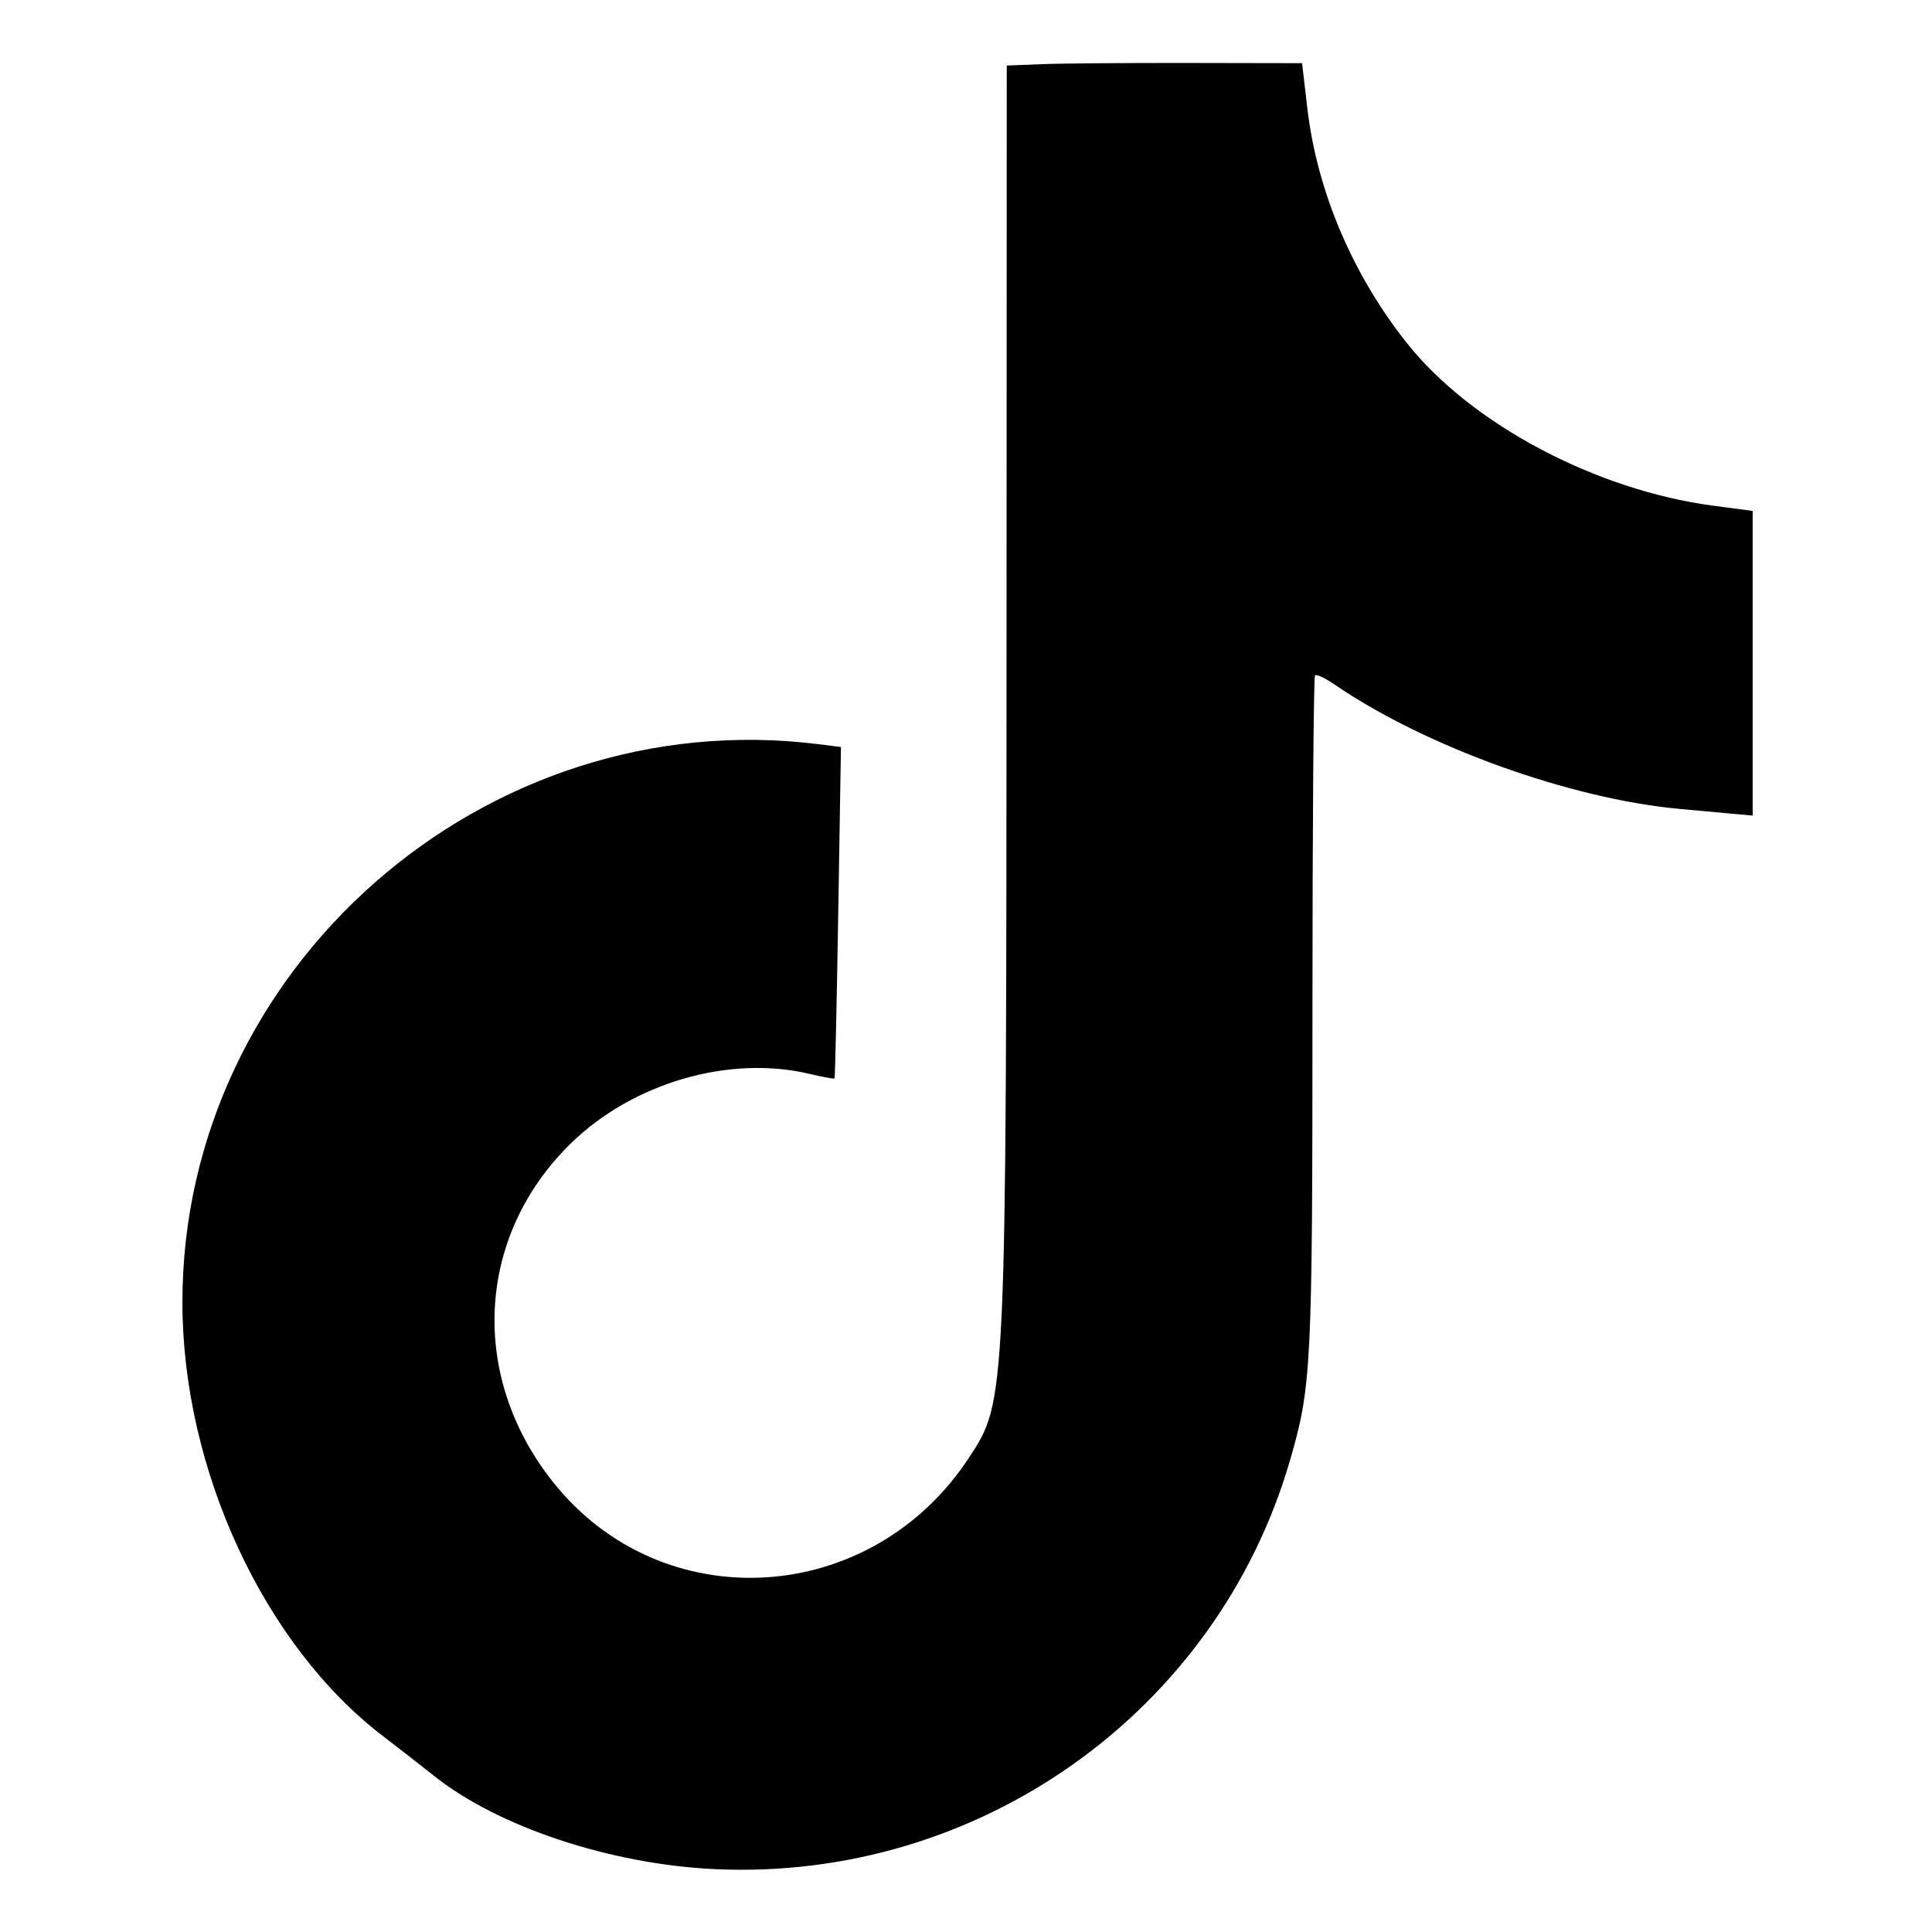
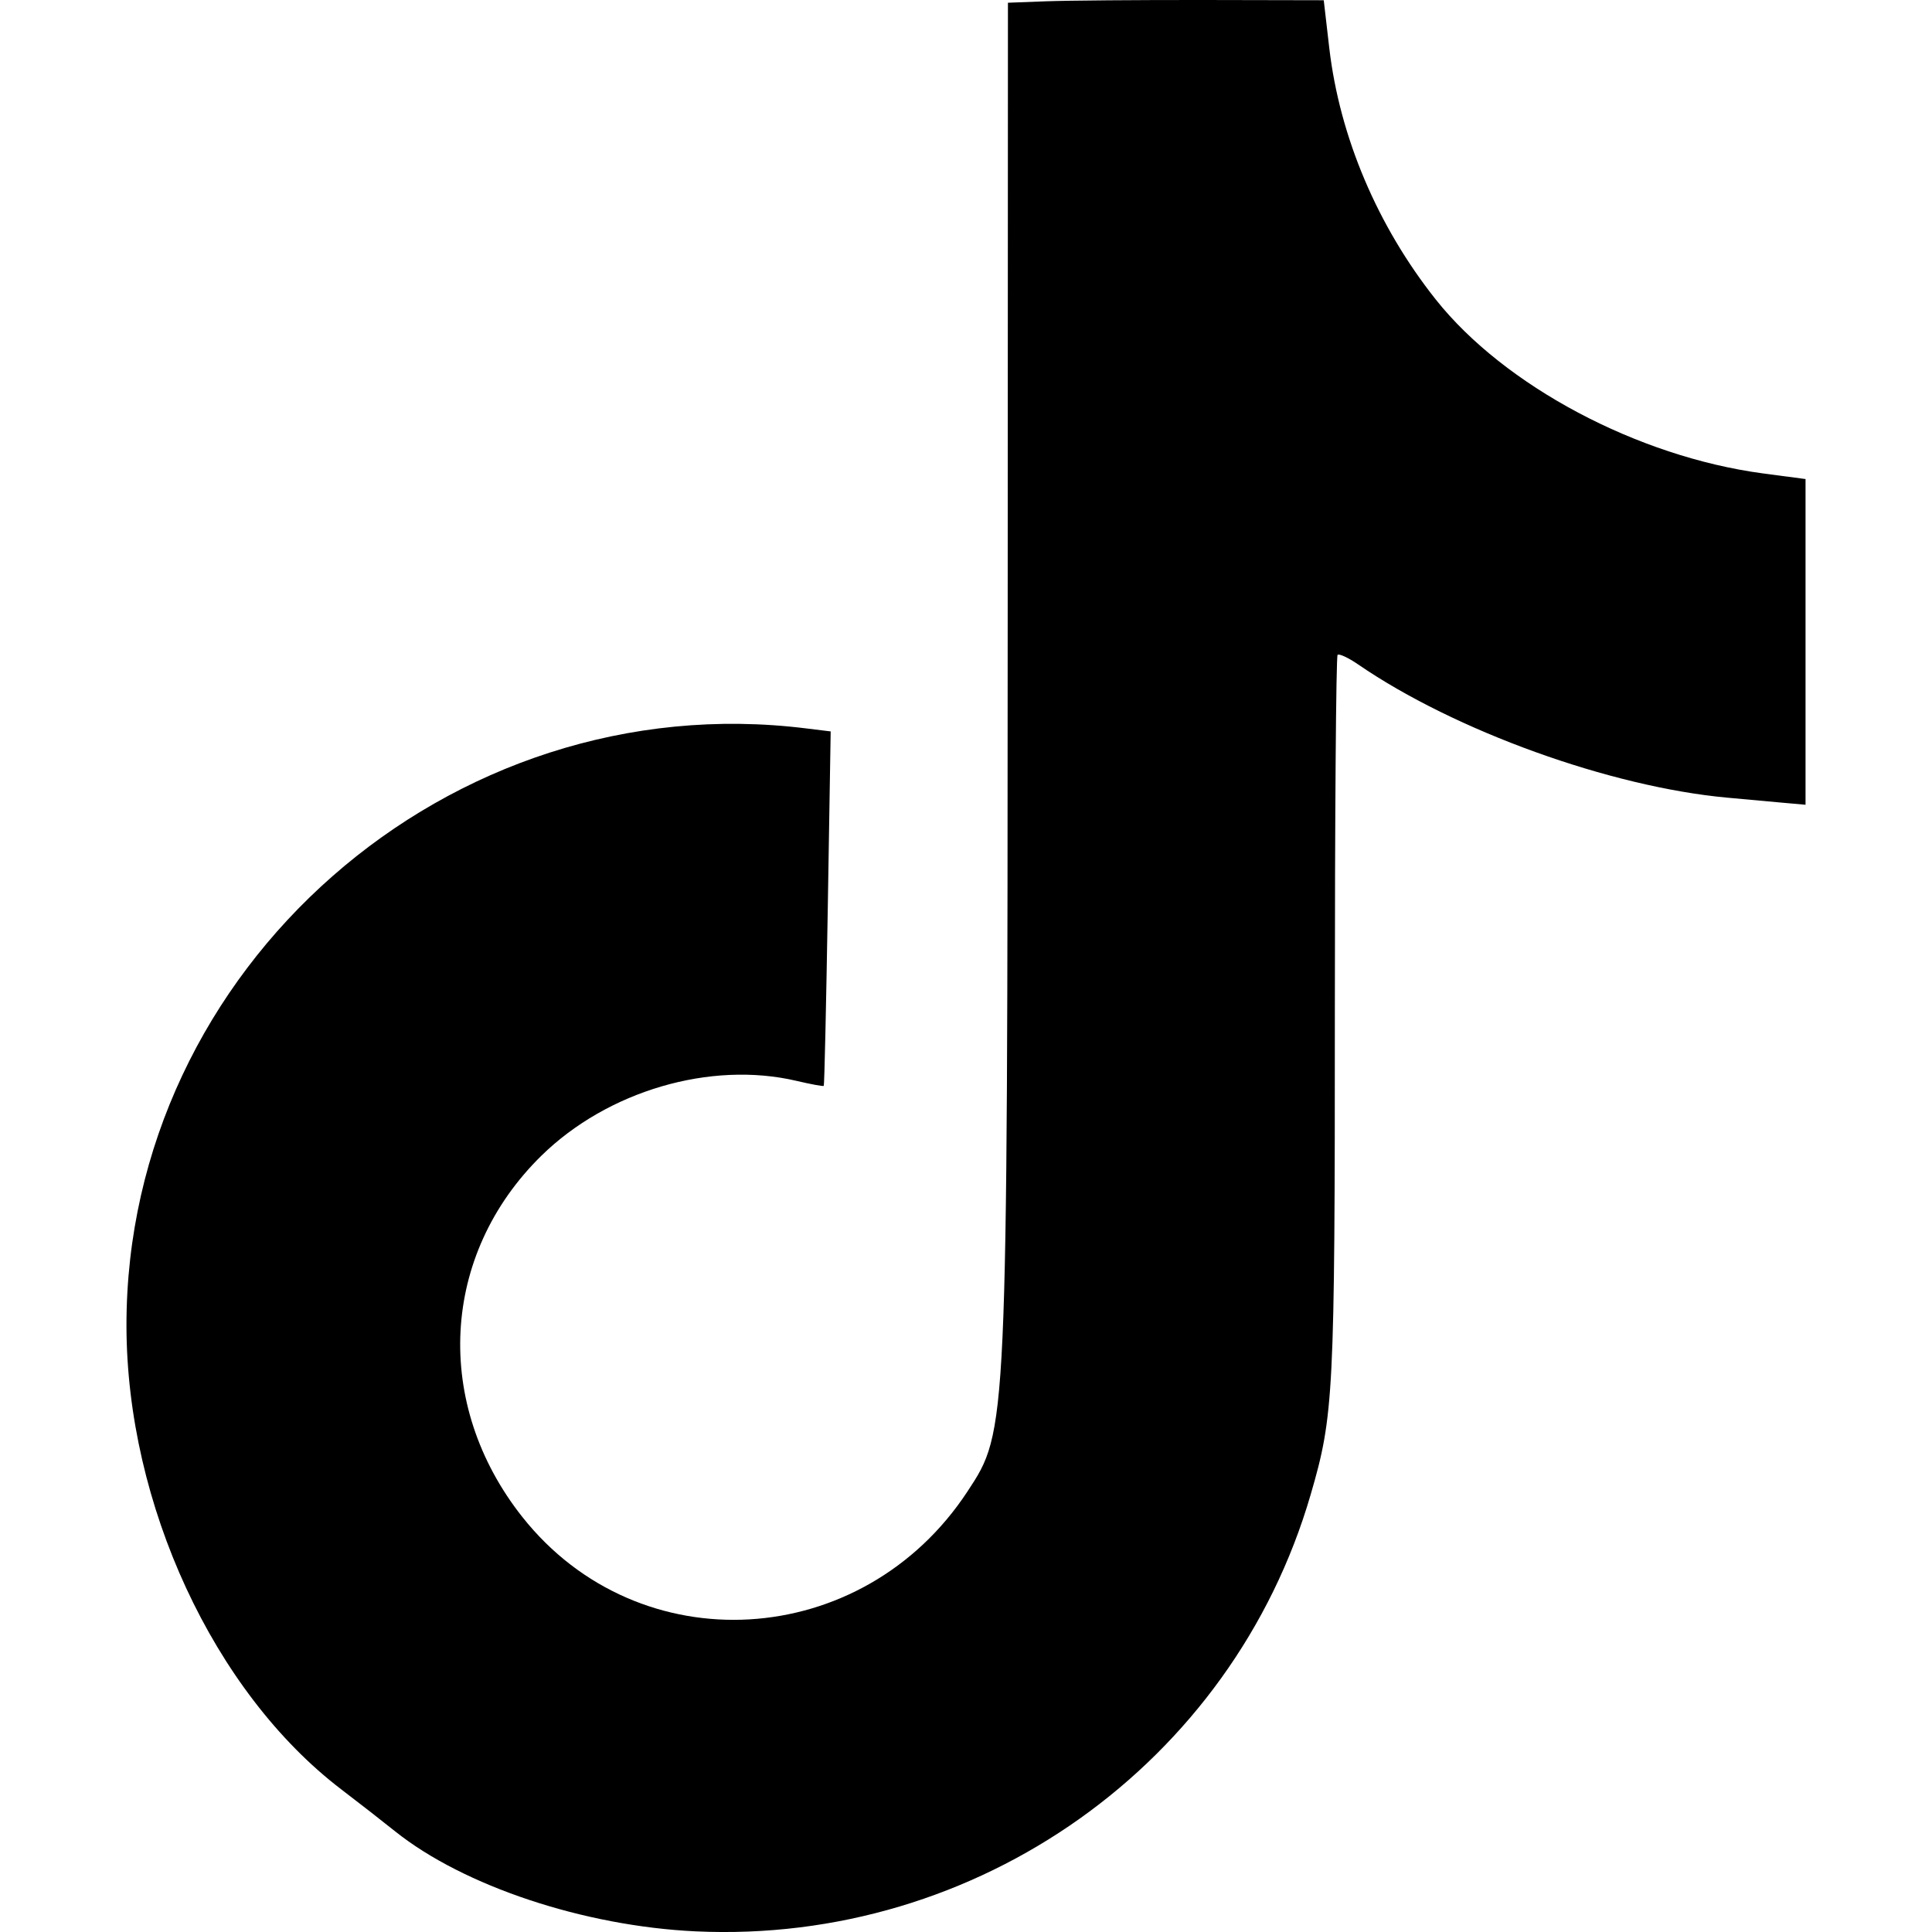
- <svg xmlns="http://www.w3.org/2000/svg" viewBox="0 0 474 474">
-   <path d="m255.75 15.737-8.75.341-.052 140.211c-.07 188.039-.039 187.364-9.196 201.316-24.098 36.72-75.378 39.696-102.138 5.929-20.564-25.948-18.775-60.227 4.326-82.905 15.164-14.886 38.819-21.83 58.552-17.188 3.295.775 6.108 1.293 6.25 1.151.142-.142.555-18.498.918-40.79l.661-40.531-5.55-.694C118.877 172.345 44.657 237.55 44.754 319.642c.048 40.933 20.021 84.036 49.284 106.358 3.965 3.025 9.534 7.36 12.374 9.632 15.691 12.556 43.305 21.744 68.951 22.942 64.66 3.02 123.125-38.488 141.094-100.173 5.309-18.225 5.543-22.905 5.543-110.908 0-44.638.282-81.442.627-81.787.345-.345 2.483.646 4.75 2.202 22.196 15.233 57.858 28.098 84.685 30.549L424 199.55l6 .549v-74.743l-9.75-1.297c-28.802-3.833-59.345-20.061-75.086-39.894C331.78 67.3 323.113 46.841 320.737 26.5l-1.285-11-27.476-.052c-15.112-.029-31.413.101-36.226.289" fill-rule="evenodd" />
+ <svg xmlns="http://www.w3.org/2000/svg" role="img" viewBox="0 0 24 24">
+   <path fill="currentColor" d="M 12.995,0.016 L 12.521,0.034 L 12.518,7.626 C 12.514,17.806 12.516,17.77 12.02,18.525 C 10.716,20.513 7.939,20.674 6.49,18.846 C 5.377,17.441 5.474,15.585 6.725,14.357 C 7.546,13.552 8.826,13.176 9.895,13.427 C 10.073,13.469 10.225,13.497 10.233,13.489 C 10.241,13.482 10.263,12.488 10.283,11.281 L 10.319,9.086 L 10.018,9.049 C 5.584,8.495 1.566,12.025 1.571,16.47 C 1.574,18.686 2.655,21.019 4.239,22.228 C 4.454,22.392 4.756,22.627 4.909,22.75 C 5.759,23.429 7.254,23.927 8.642,23.992 C 12.143,24.155 15.309,21.908 16.281,18.568 C 16.569,17.581 16.582,17.328 16.582,12.563 C 16.582,10.147 16.597,8.154 16.616,8.135 C 16.634,8.117 16.75,8.17 16.873,8.255 C 18.074,9.079 20.005,9.776 21.458,9.909 L 22.104,9.968 L 22.429,9.997 L 22.429,5.951 L 21.901,5.881 C 20.342,5.673 18.688,4.794 17.836,3.721 C 17.111,2.808 16.642,1.7 16.513,0.599 L 16.444,0.003 L 14.956,0 C 14.138,-0.001 13.255,0.006 12.995,0.016" />
</svg>
